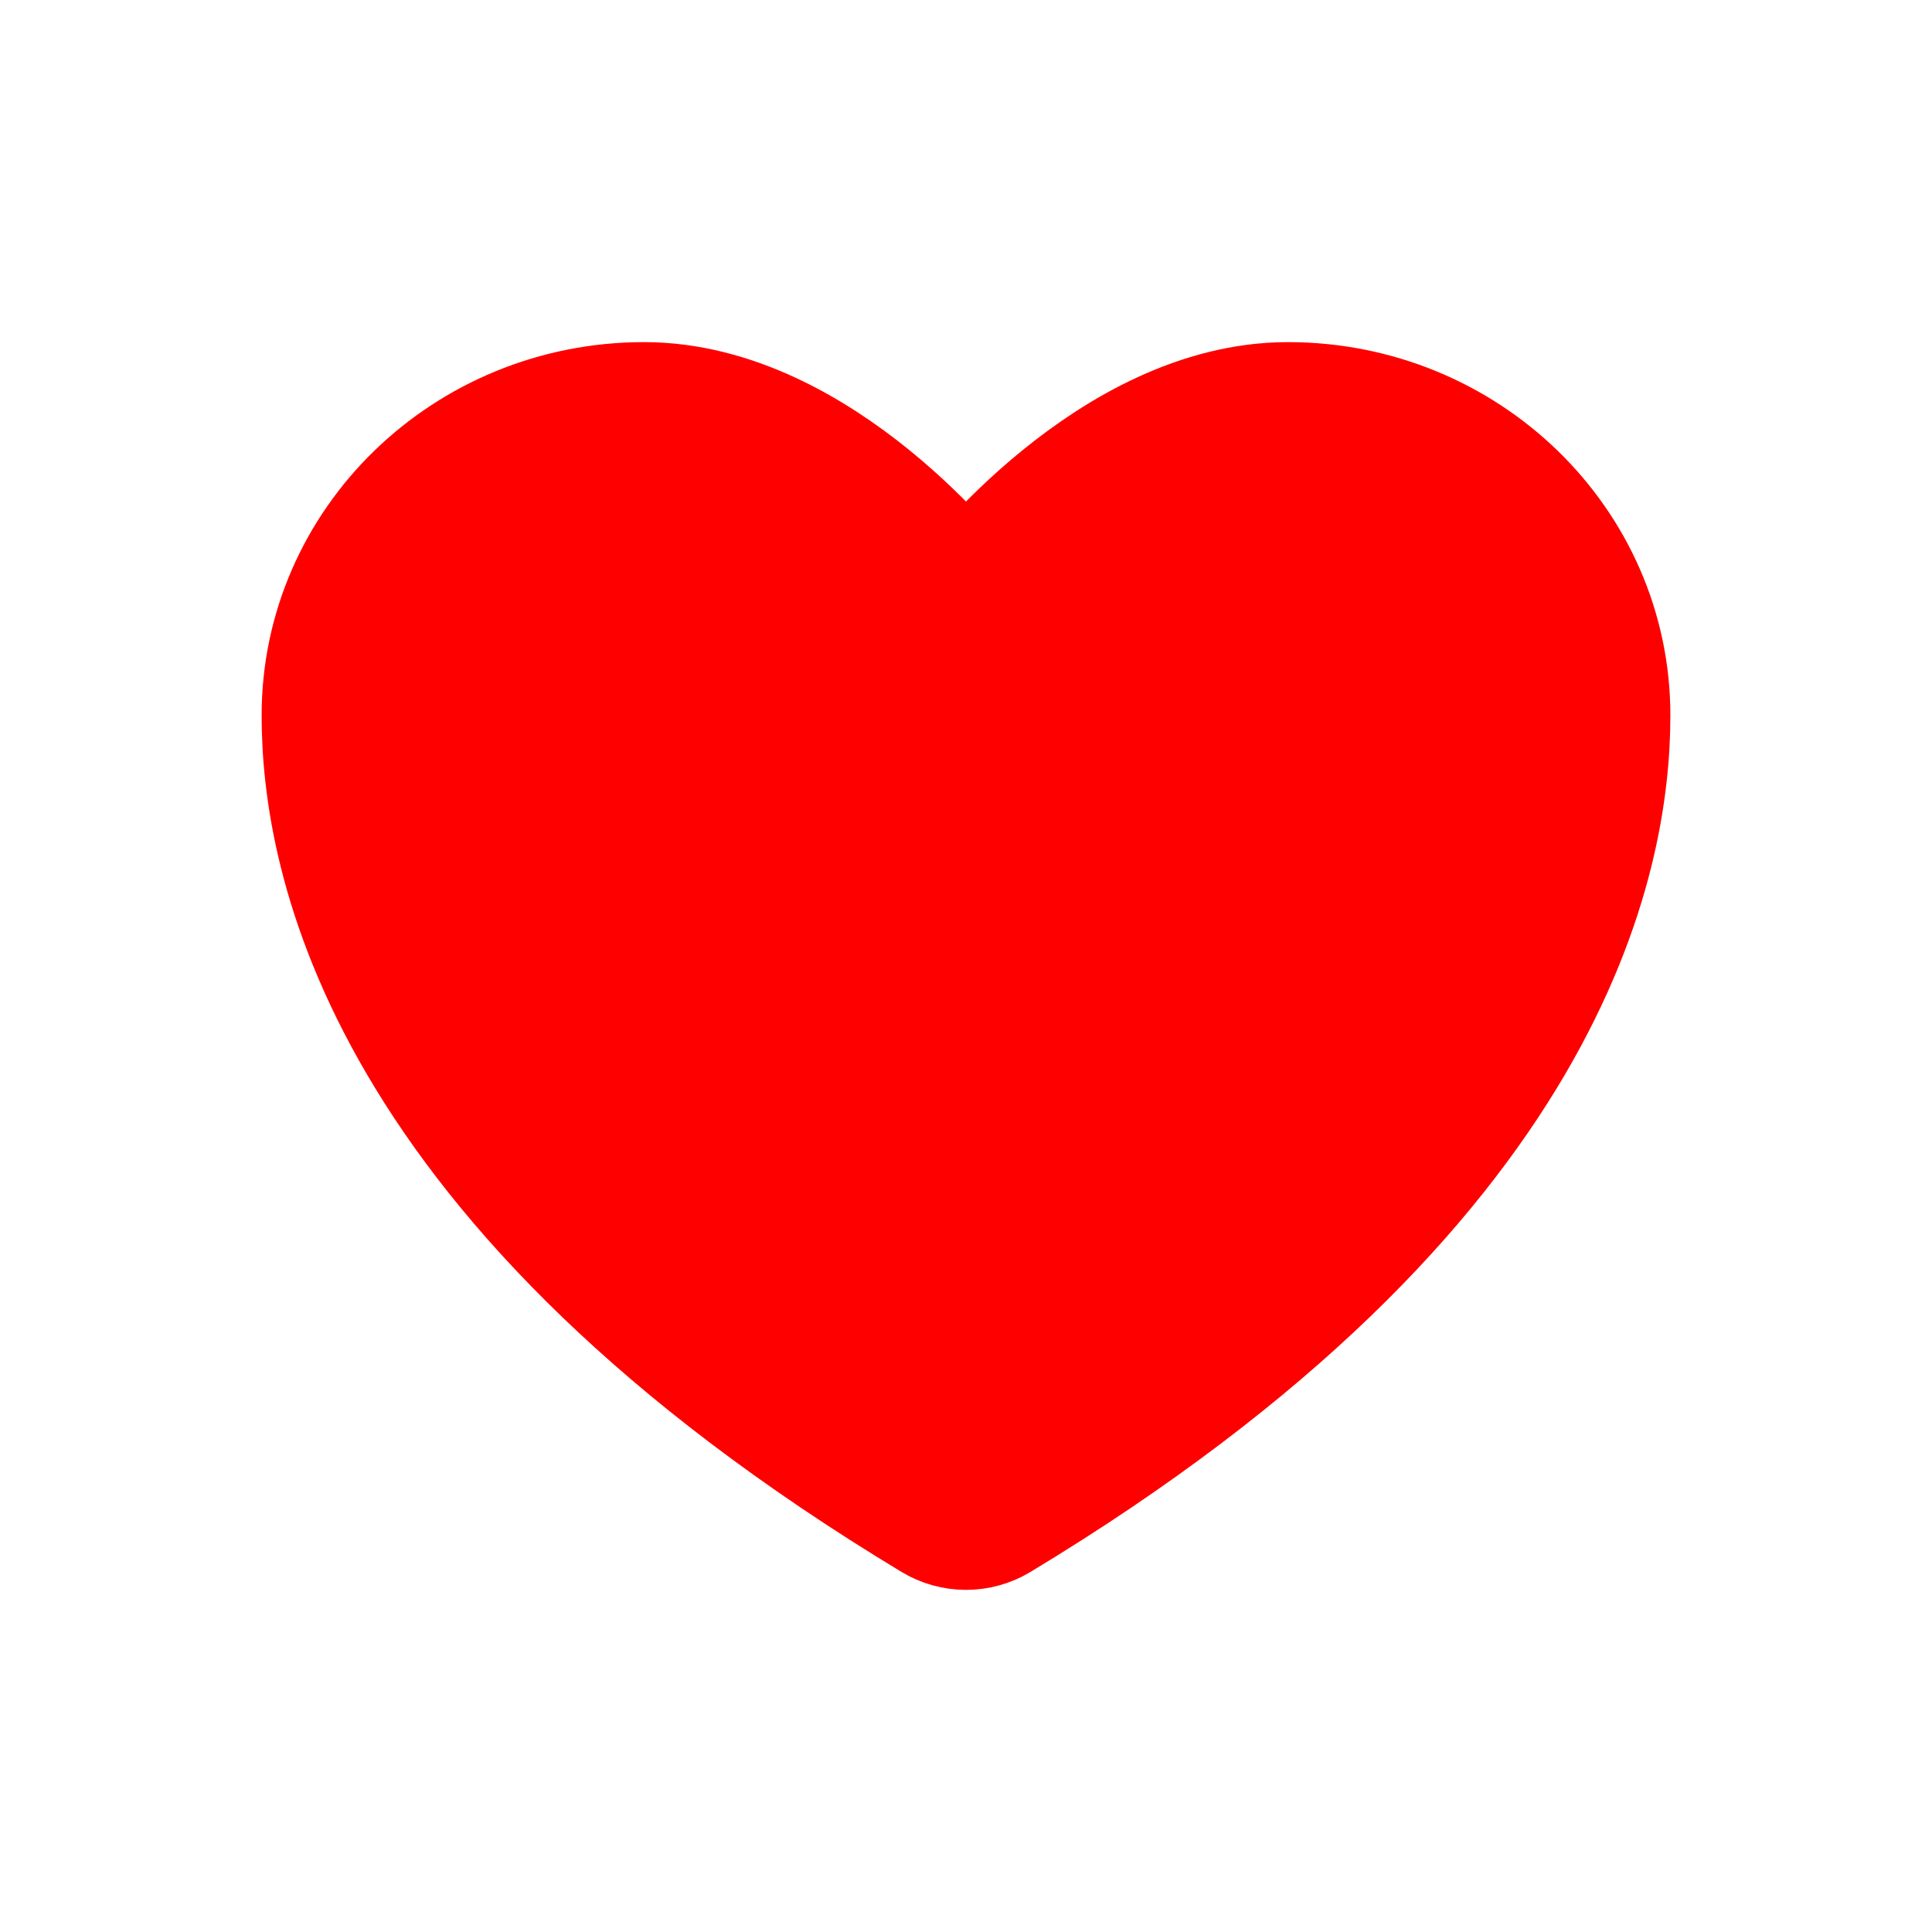
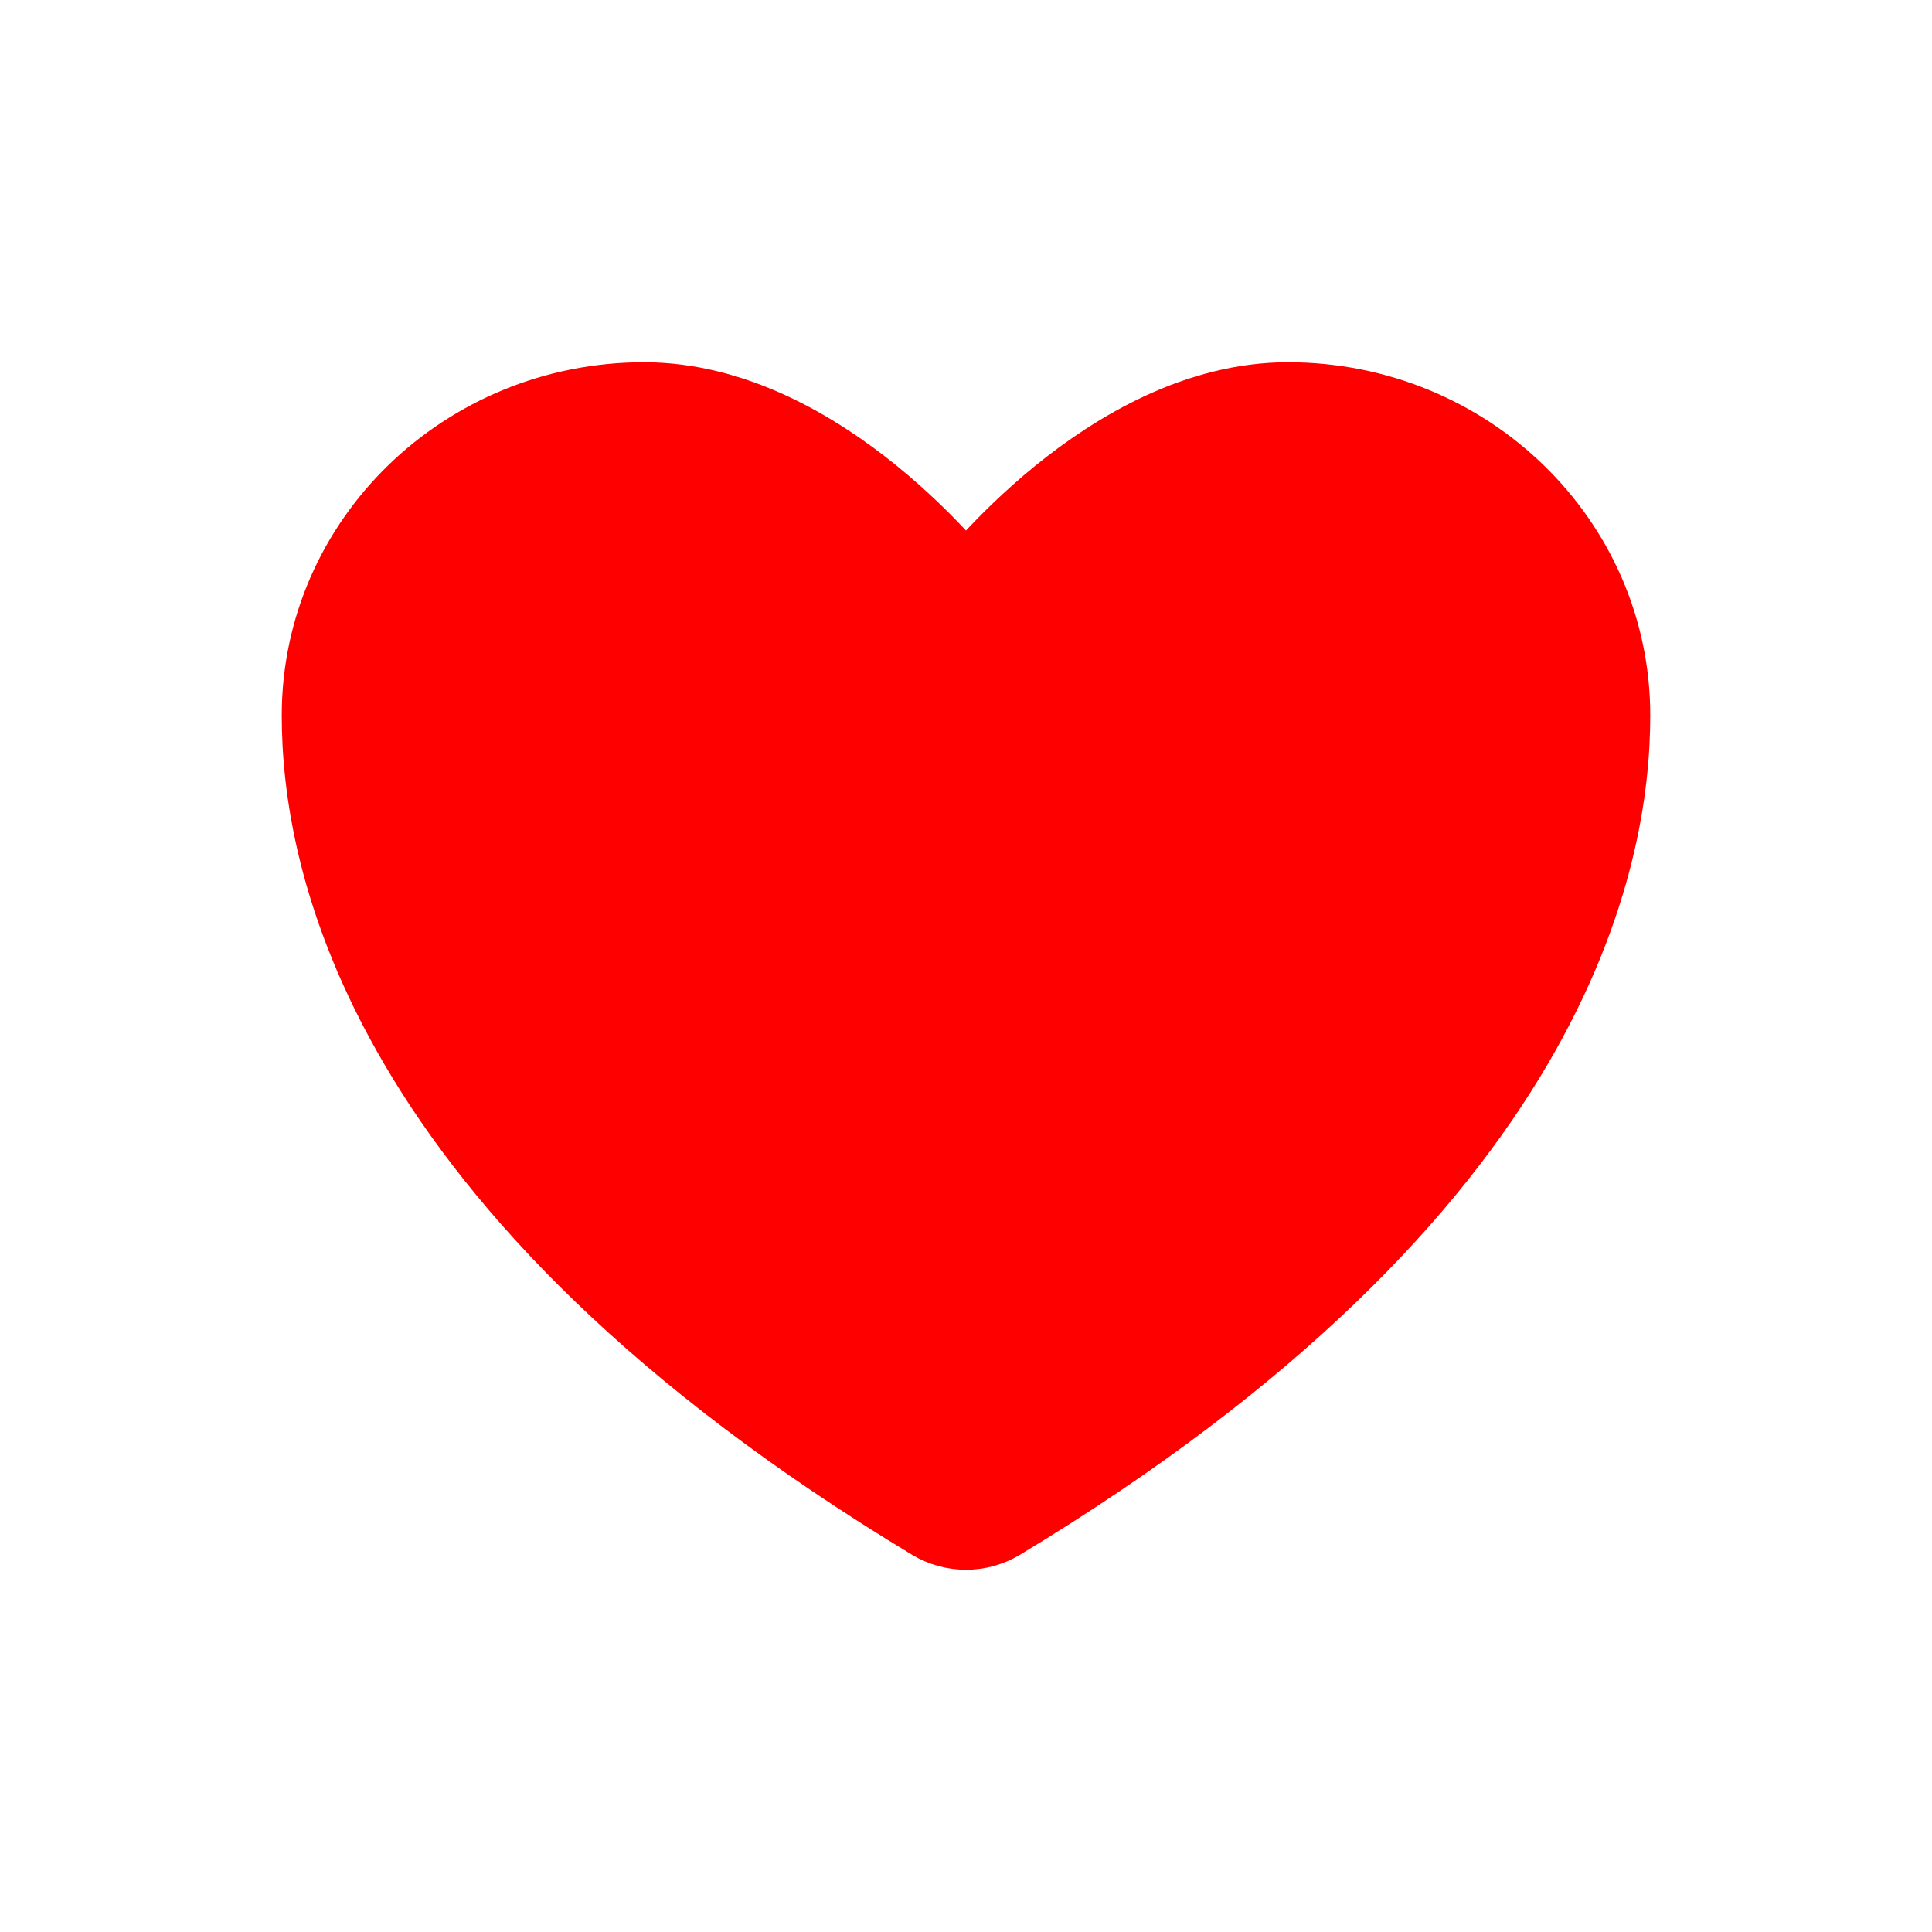
<svg xmlns="http://www.w3.org/2000/svg" width="24" height="24" viewBox="0 0 24 24" fill="none">
-   <path d="M8 5C5.791 5 4 6.74 4 8.886C4 10.618 4.7 14.73 11.59 18.887C11.714 18.961 11.855 19 12 19C12.145 19 12.286 18.961 12.41 18.887C19.3 14.73 20 10.618 20 8.886C20 6.74 18.209 5 16 5C13.791 5 12 7.355 12 7.355C12 7.355 10.209 5 8 5Z" fill="red" stroke="red" stroke-width="1.5" strokeLinecap="round" strokeLinejoin="round" />
+   <path d="M8 5C5.791 5 4 6.74 4 8.886C4 10.618 4.7 14.73 11.59 18.887C11.714 18.961 11.855 19 12 19C12.145 19 12.286 18.961 12.41 18.887C19.3 14.73 20 10.618 20 8.886C20 6.74 18.209 5 16 5C13.791 5 12 7.355 12 7.355C12 7.355 10.209 5 8 5Z" fill="red" stroke="red" strokeWidth="1.5" strokeLinecap="round" strokeLinejoin="round" />
</svg>
